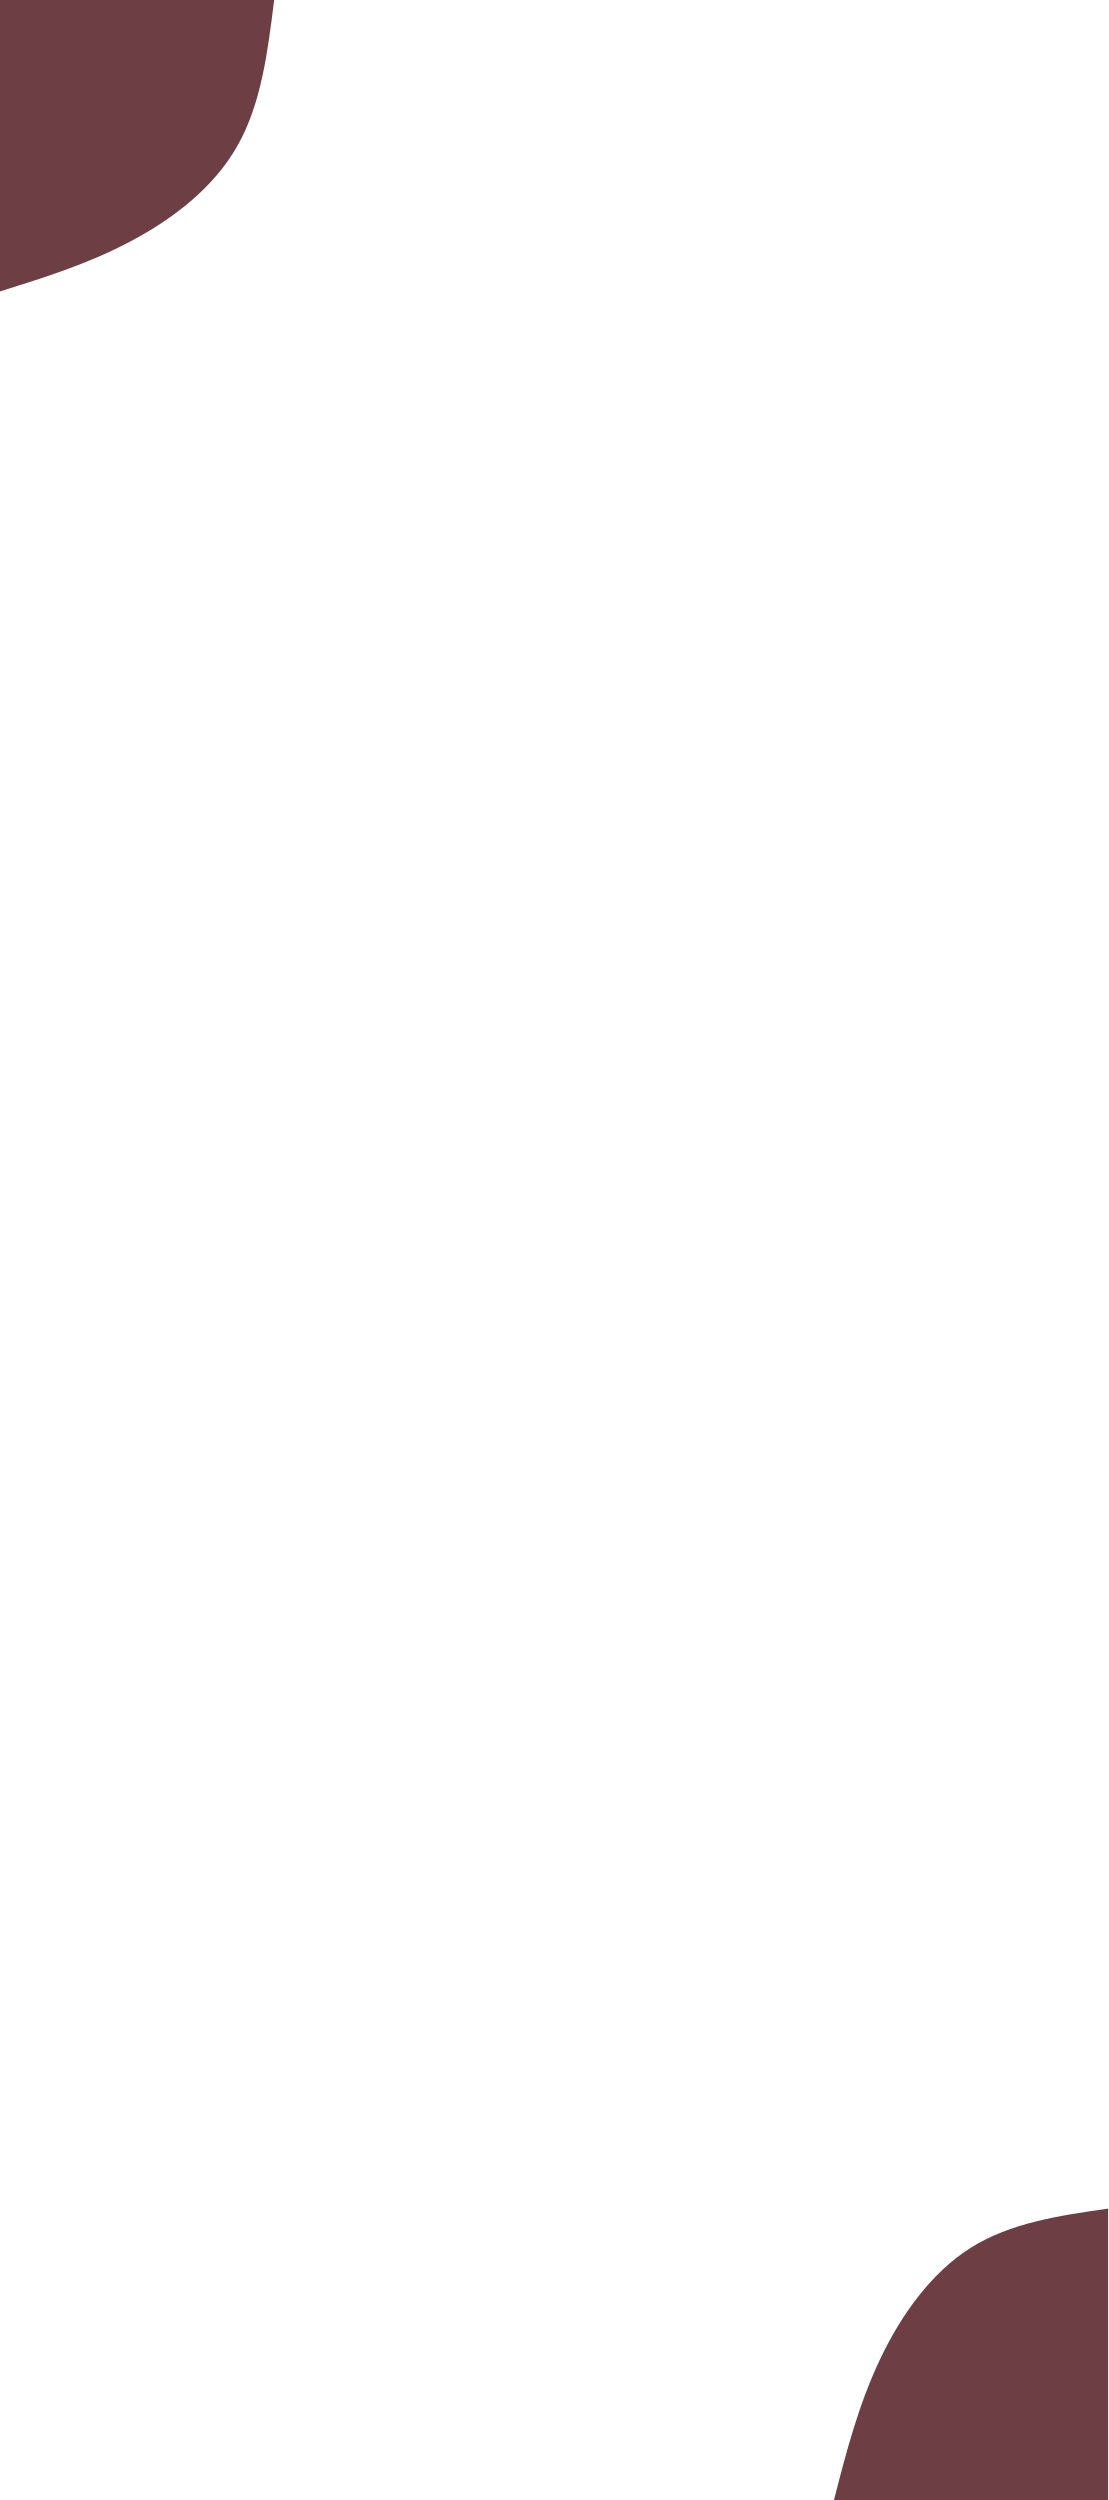
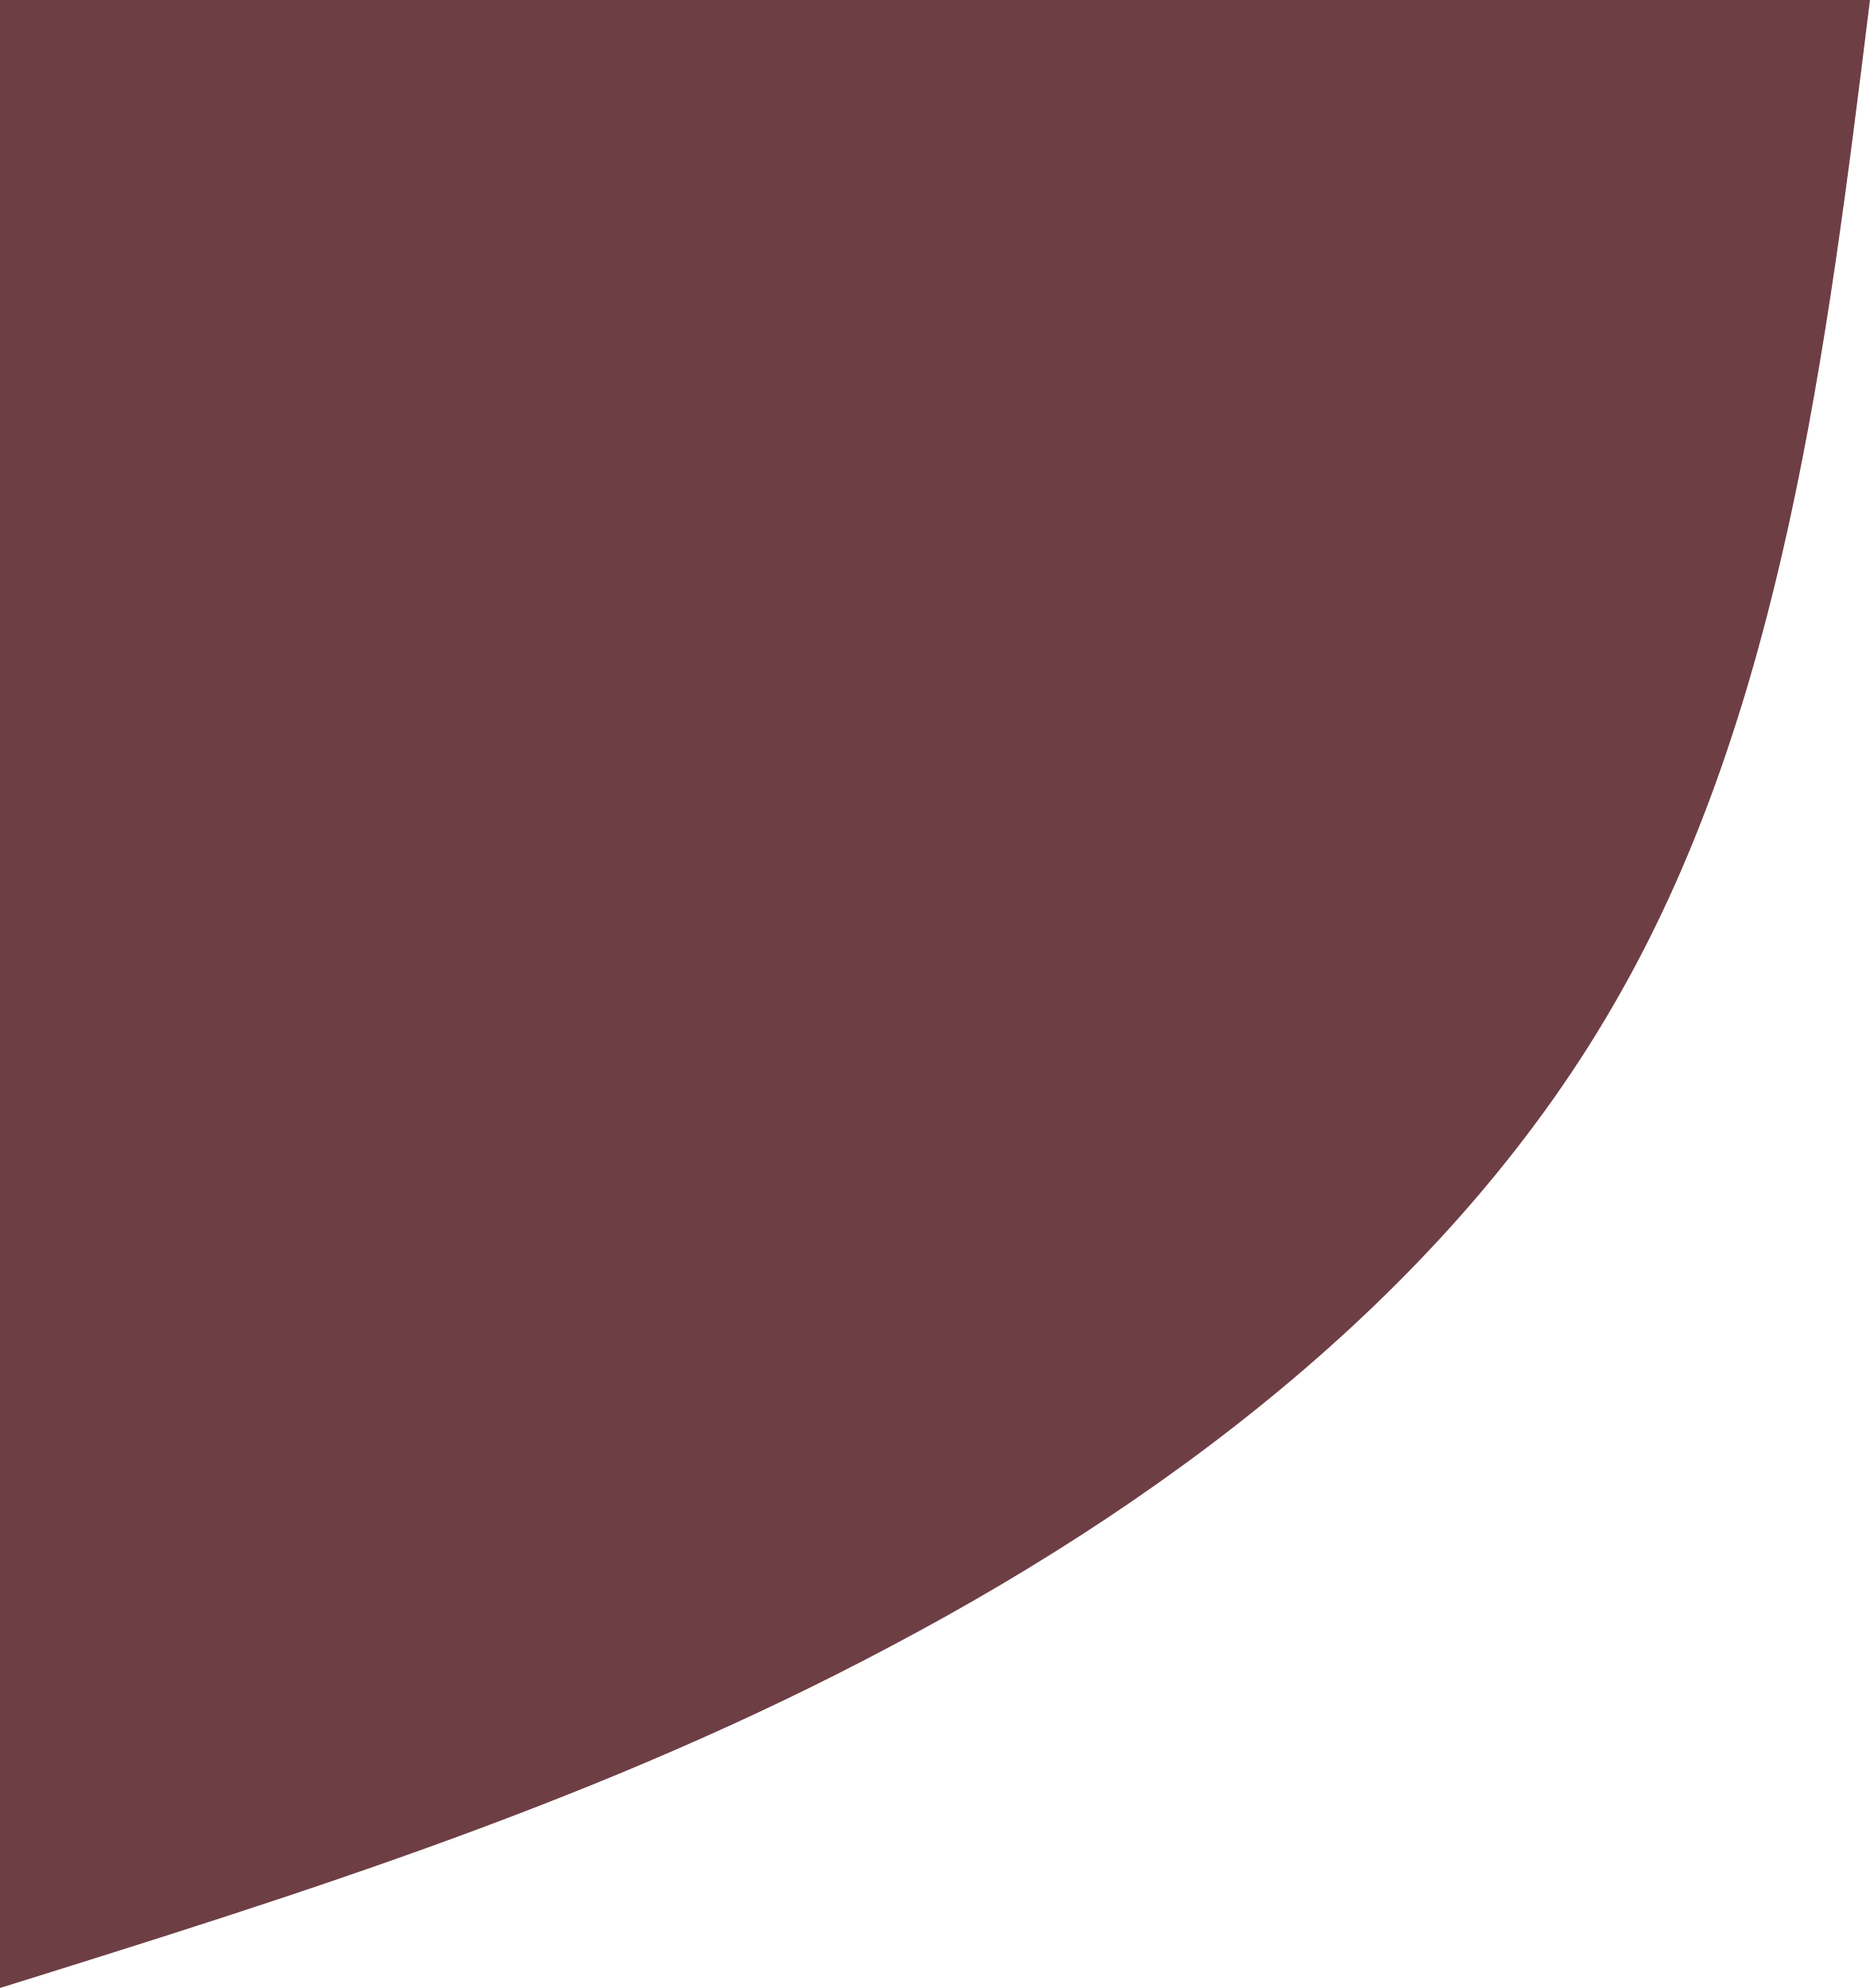
- <svg xmlns="http://www.w3.org/2000/svg" width="578" height="1304" viewBox="0 0 578 1304" fill="none">
+ <svg xmlns="http://www.w3.org/2000/svg" width="143" height="152" viewBox="0 0 143 152" fill="none">
  <path d="M143 0C139.65 27.176 136.211 54.259 123.869 76C111.614 97.741 90.455 114.047 68.326 125.761C46.197 137.568 23.099 144.784 0 152V0H143Z" fill="#6E3E45" />
-   <path d="M435 1304C441.348 1279.17 447.784 1254.43 458.892 1230.91C470.001 1207.38 485.87 1185.27 506.5 1172.34C527.13 1159.4 552.521 1155.65 578 1152V1304H435Z" fill="#6E3E45" />
</svg>
